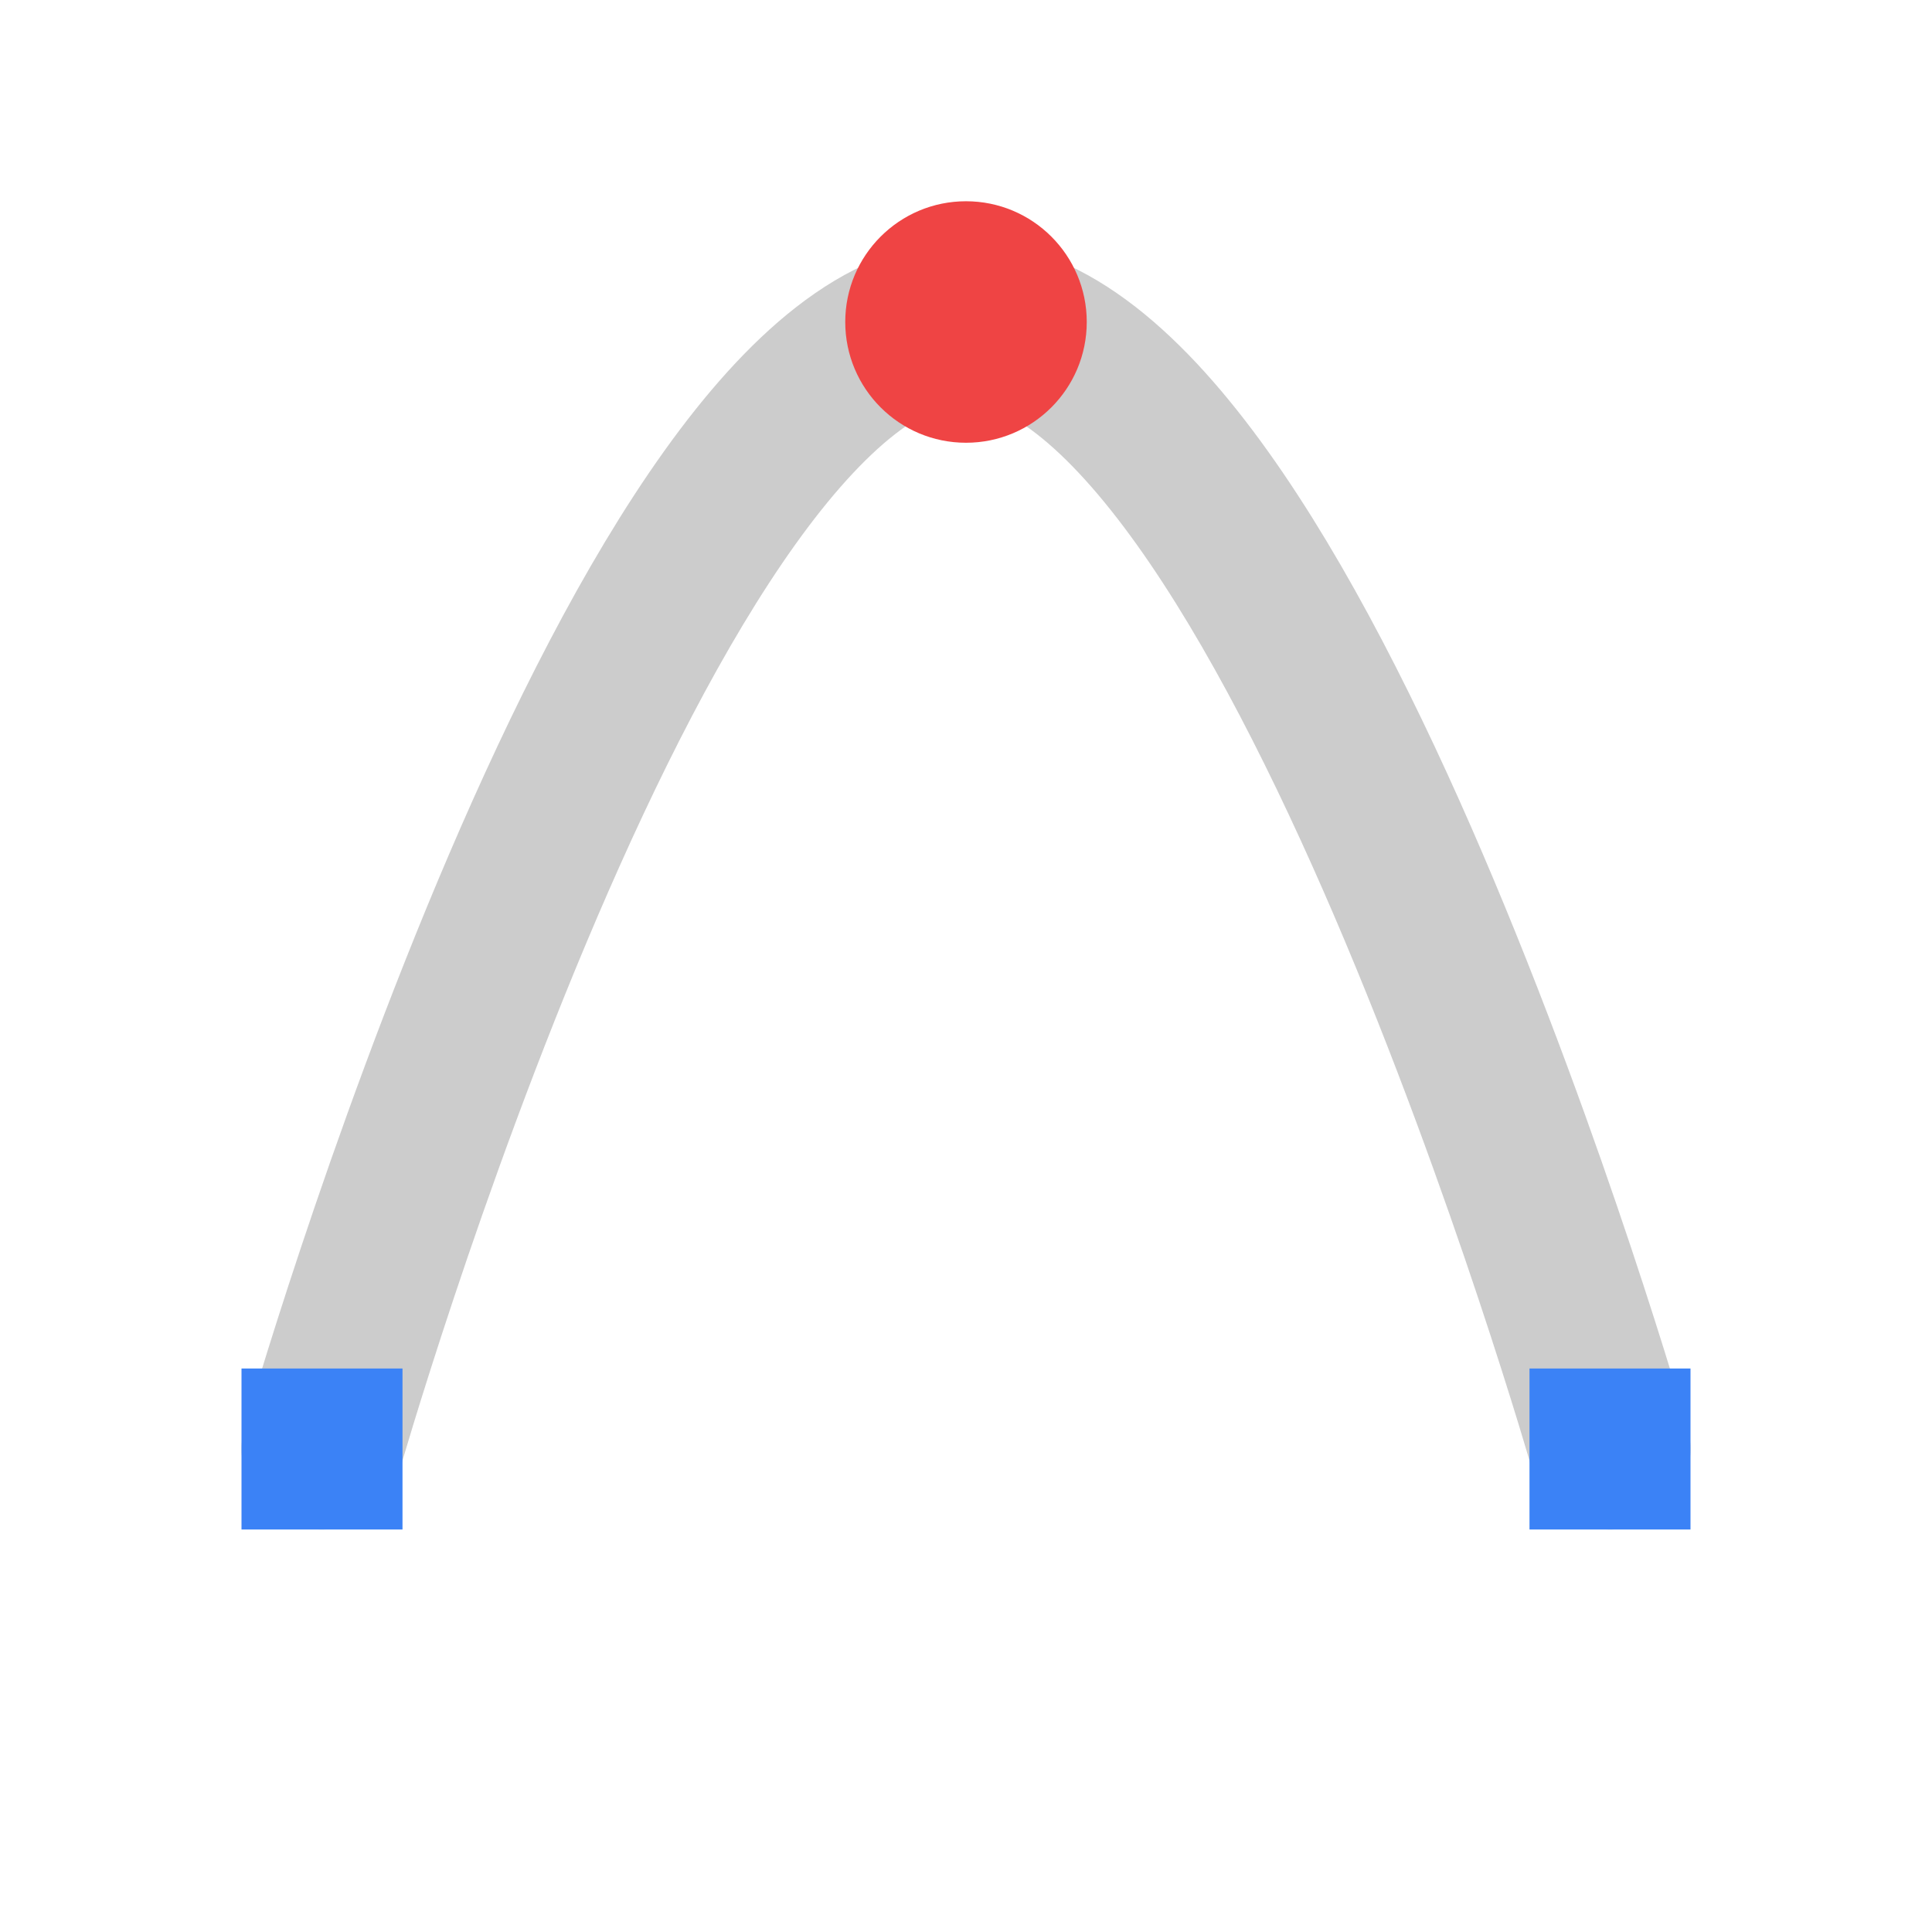
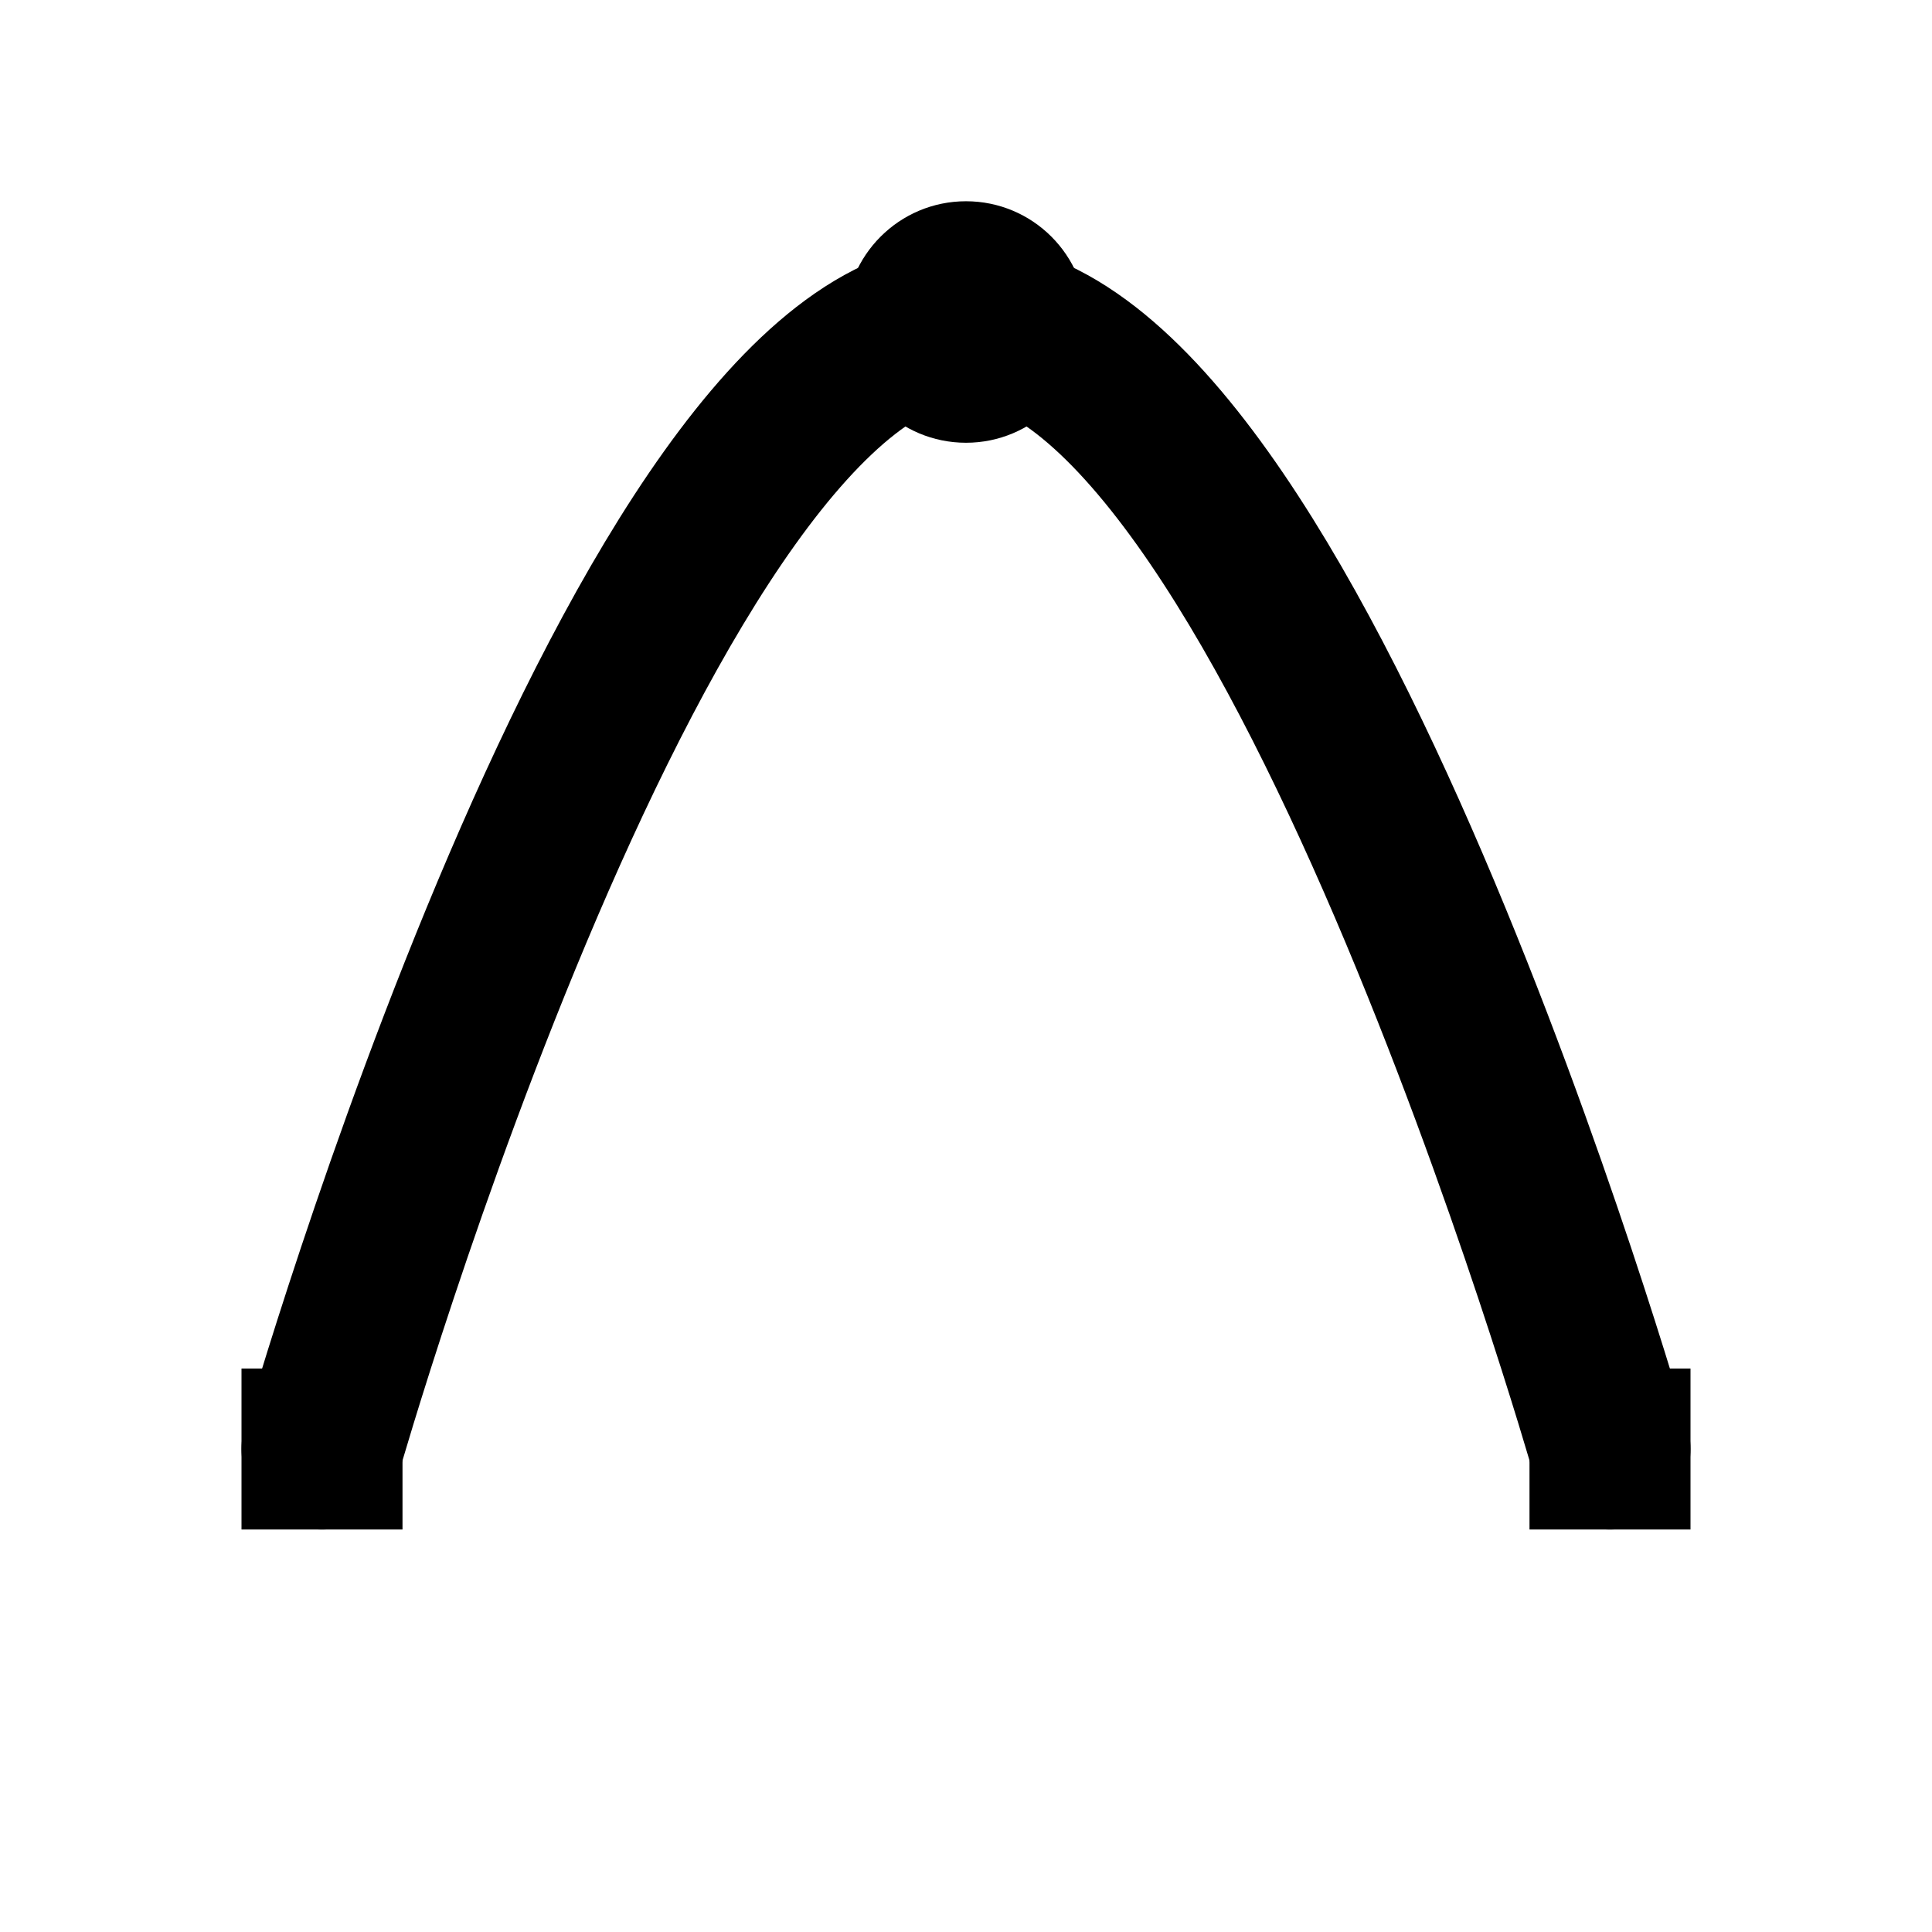
<svg xmlns="http://www.w3.org/2000/svg" width="24" height="24" viewBox="0 0 24 24" fill="none">
-   <path d="M4 18C4 18 8 4 12 4C16 4 20 18 20 18" stroke="#cccccc" stroke-width="2" stroke-linecap="round" />
-   <rect x="3" y="17" width="2" height="2" fill="#3b82f6" />
-   <rect x="19" y="17" width="2" height="2" fill="#3b82f6" />
-   <circle cx="12" cy="4" r="1.5" fill="#ef4444" />
+   <path d="M4 18C4 18 8 4 12 4C16 4 20 18 20 18" stroke="currentColor" stroke-width="2" stroke-linecap="round" />
+   <rect x="3" y="17" width="2" height="2" fill="currentColor" />
+   <rect x="19" y="17" width="2" height="2" fill="currentColor" />
+   <circle cx="12" cy="4" r="1.5" fill="currentColor" />
</svg>
